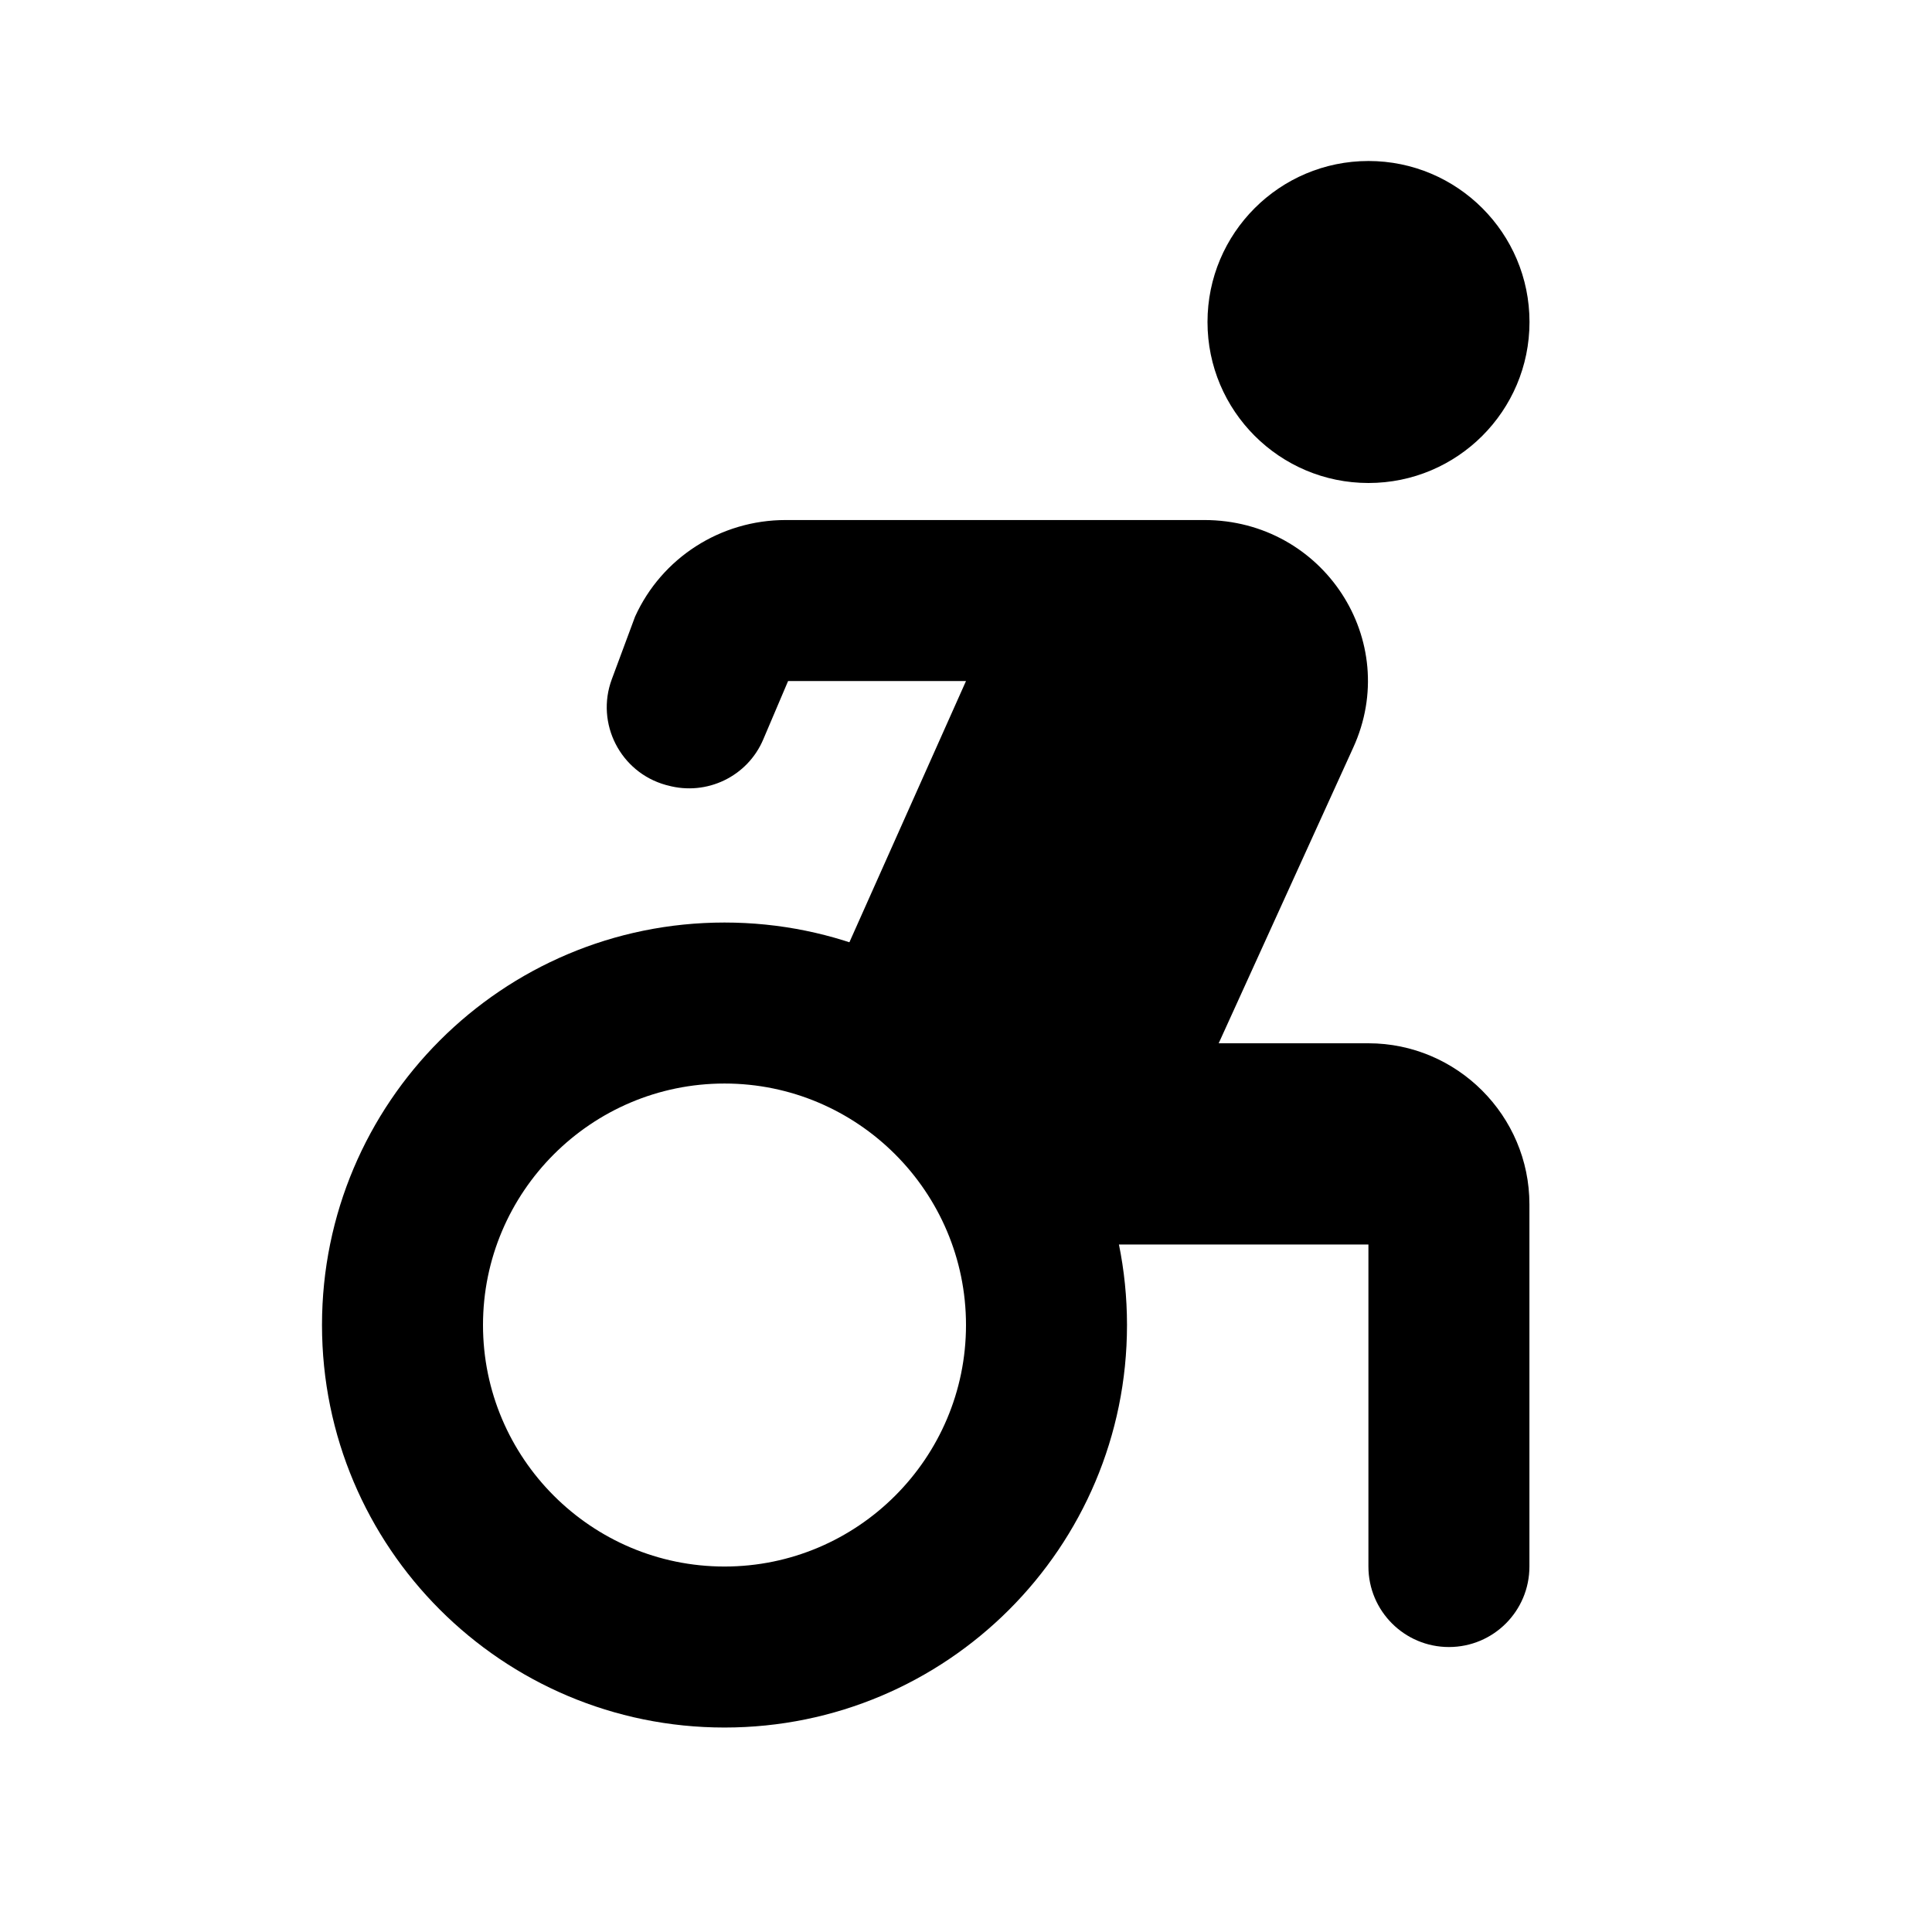
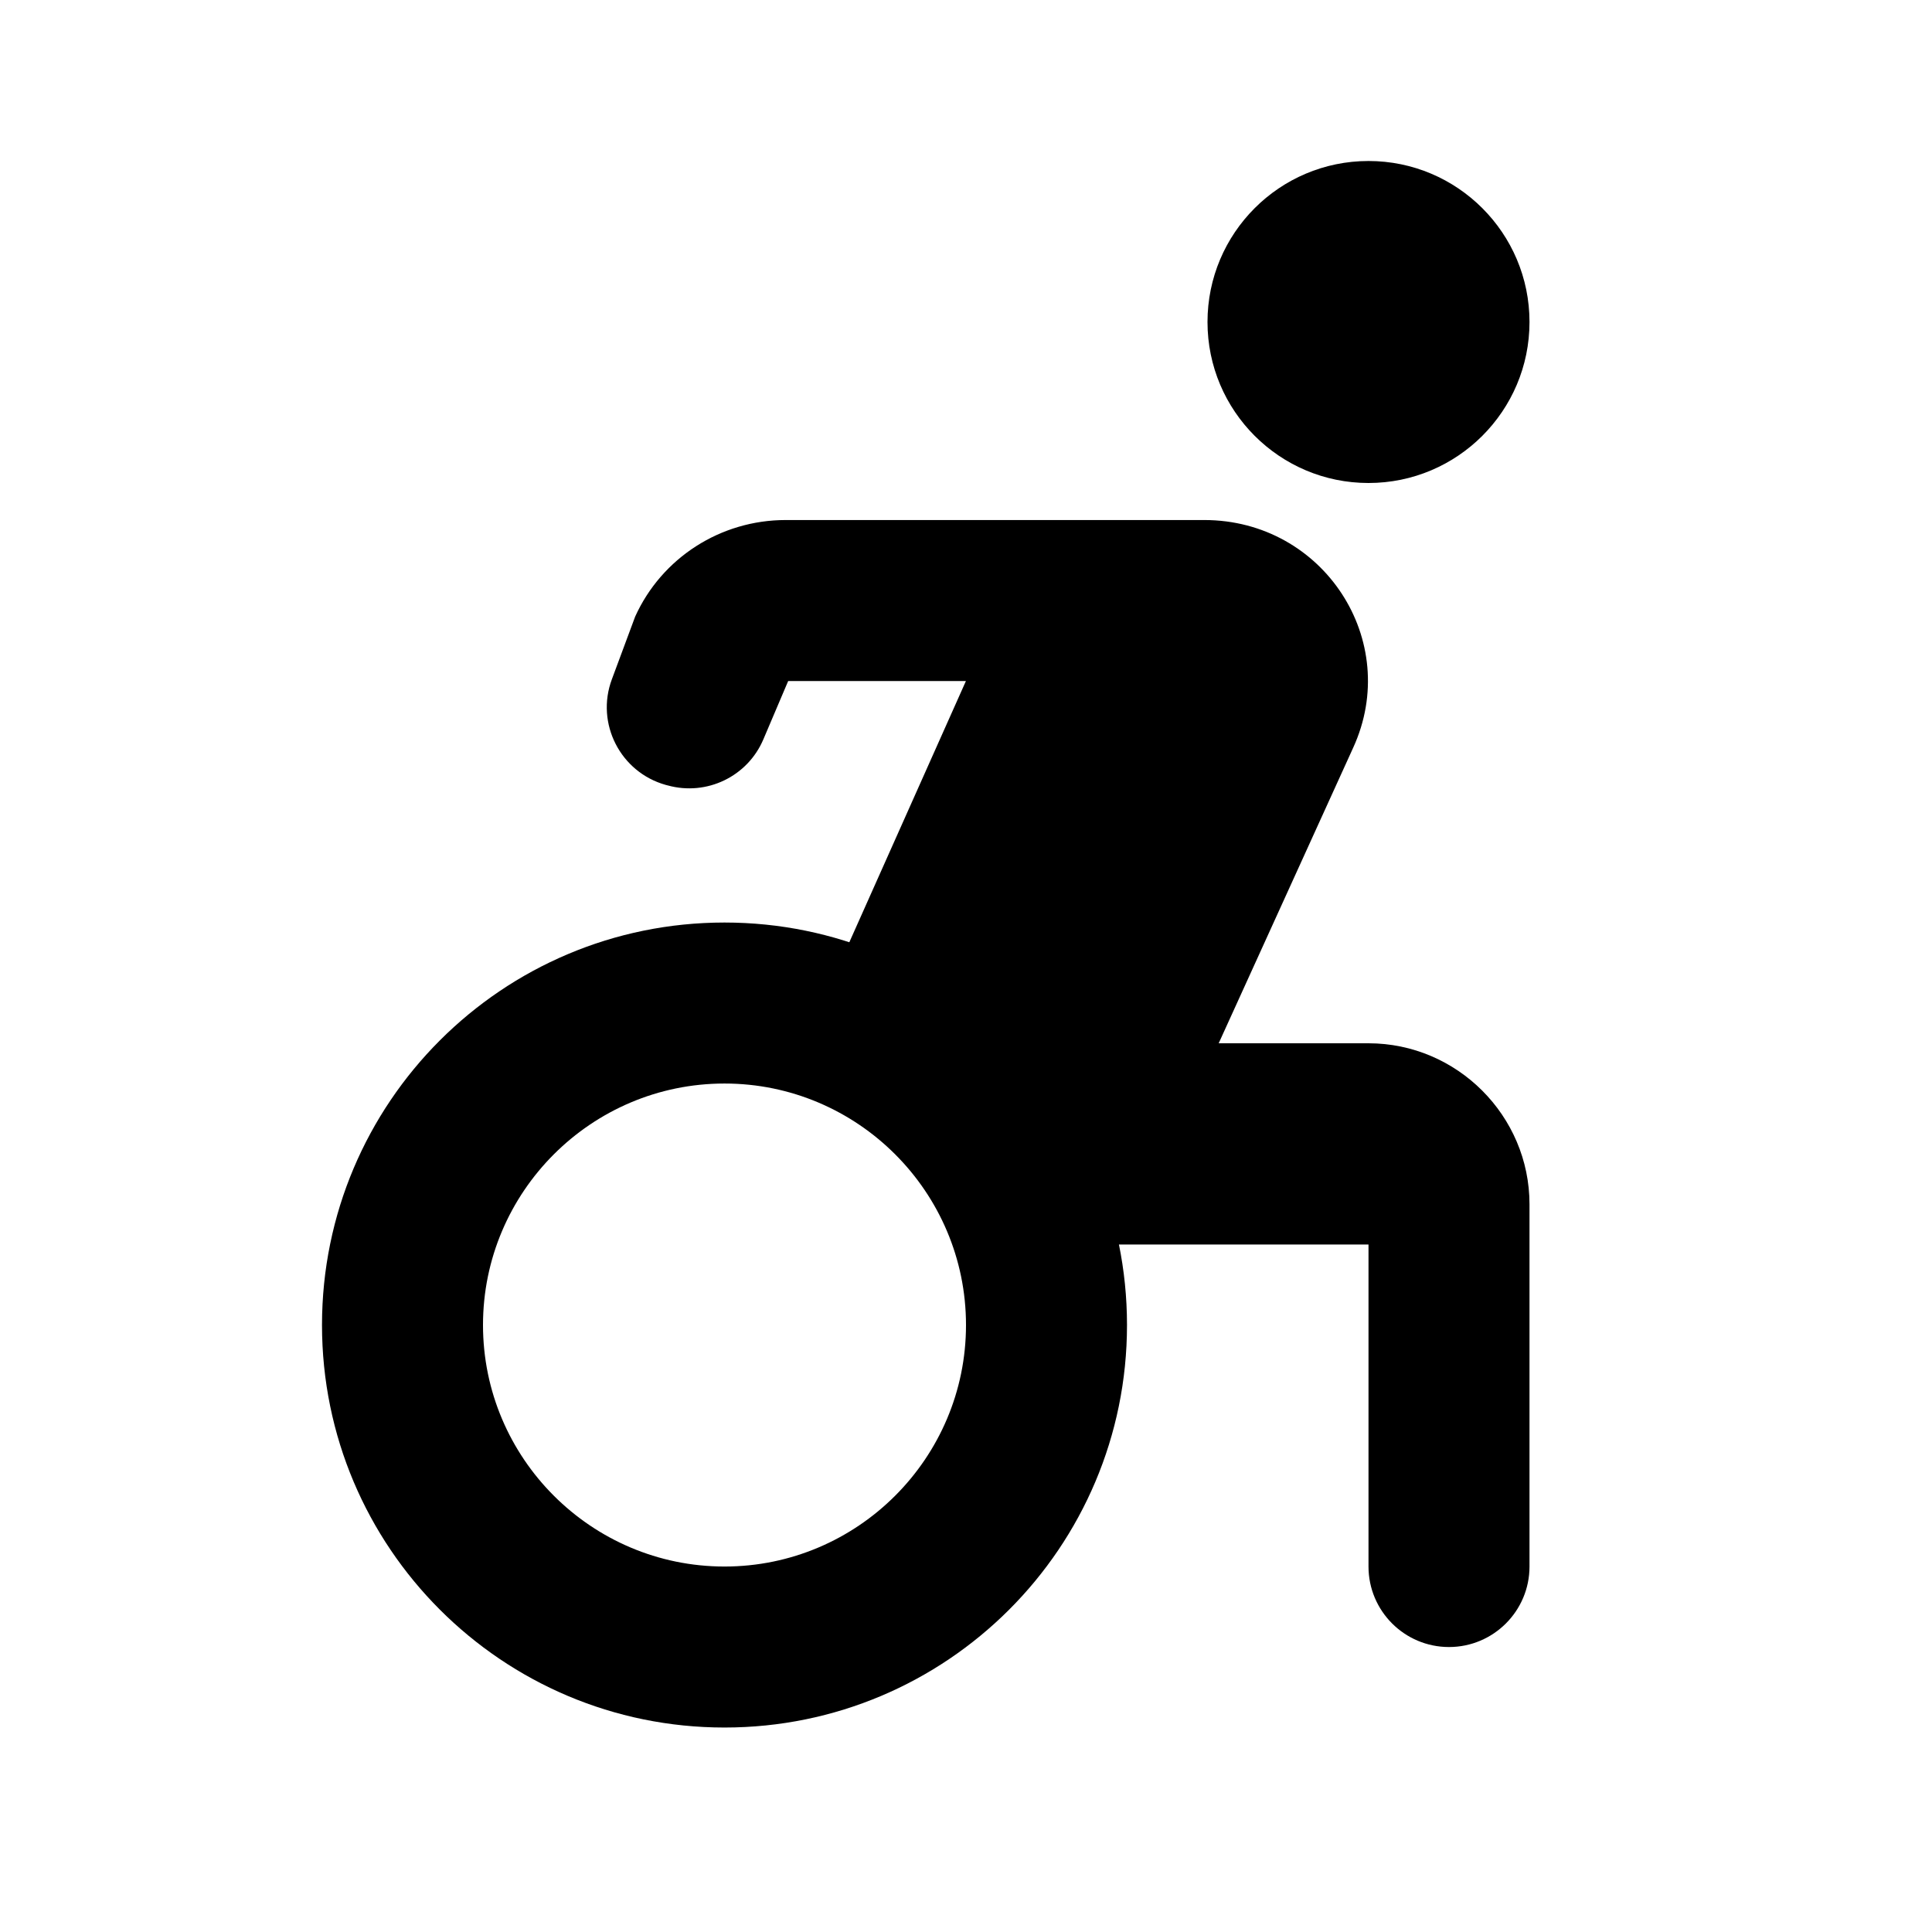
- <svg xmlns="http://www.w3.org/2000/svg" width="24px" height="24px" viewBox="0 0 24 24" version="1.1">
-   <g id="dtpr_icons-/-purpose-/-ic_black-/-accessibility" stroke="none" stroke-width="1" fill="none" fill-rule="evenodd">
-     <rect id="Container" x="0" y="0" width="24" height="24" />
-     <g id="Group-7" transform="translate(4, 2)" fill="#000000">
-       <path d="M13,0 C14.104,0 15,0.896 15,2 C15,3.104 14.104,4 13,4 C11.896,4 11,3.104 11,2 C11,0.896 11.896,0 13,0" id="Fill-1" />
-       <path d="M8.02,13.46 L12.999,13.46 L12.999,17.46 C12.999,18.012 13.447,18.46 13.999,18.46 C14.553,18.46 14.999,18.012 14.999,17.46 L14.999,12.96 C14.999,11.86 14.1,10.96 12.999,10.96 L11.139,10.96 L12.809,7.29 C13.419,5.96 12.441,4.46 10.96,4.46 L5.76,4.46 C4.95,4.46 4.22,4.93 3.889,5.66 L3.6,6.438 C3.396,6.987 3.707,7.594 4.271,7.751 L4.295,7.757 C4.779,7.89 5.287,7.646 5.482,7.184 L5.79,6.46 L8,6.46 L6.17,10.56 L8.02,13.46 Z" id="Fill-3" />
-       <path d="M5,9.46 C2.238,9.46 0,11.698 0,14.46 C0,17.222 2.238,19.46 5,19.46 C7.762,19.46 10,17.222 10,14.46 C10,11.698 7.762,9.46 5,9.46 M5,11.46 C6.654,11.46 8,12.806 8,14.46 C8,16.114 6.654,17.46 5,17.46 C3.346,17.46 2,16.114 2,14.46 C2,12.806 3.346,11.46 5,11.46" id="Fill-5" />
-     </g>
-   </g>
+ <svg xmlns="http://www.w3.org/2000/svg" width="24" height="24" viewBox="0 0 24 24" fill="none">
+   <path fill-rule="evenodd" clip-rule="evenodd" d="M17 2C18.104 2 19 2.896 19 4C19 5.104 18.104 6 17 6C15.896 6 15 5.104 15 4C15 2.896 15.896 2 17 2Z" fill="black" />
+   <path fill-rule="evenodd" clip-rule="evenodd" d="M12.02 15.46H17V19.46C17 20.012 17.448 20.46 18 20.46C18.552 20.46 19 20.012 19 19.46V14.96C19 13.86 18.099 12.96 17 12.96H15.139L16.809 9.29C17.419 7.96 16.441 6.46 14.96 6.46H9.76C8.951 6.46 8.22 6.93 7.89 7.66L7.601 8.438C7.396 8.987 7.707 9.594 8.272 9.751L8.296 9.757C8.78 9.89 9.287 9.646 9.483 9.184L9.791 8.46H11.999L10.169 12.56L12.02 15.46Z" fill="black" />
+   <path fill-rule="evenodd" clip-rule="evenodd" d="M9 11.46C6.238 11.46 4 13.698 4 16.46C4 19.222 6.238 21.46 9 21.46C11.762 21.46 14 19.222 14 16.46C14 13.698 11.762 11.46 9 11.46ZM9 13.46C10.654 13.46 12 14.806 12 16.46C12 18.114 10.654 19.46 9 19.46C7.346 19.46 6 18.114 6 16.46C6 14.806 7.346 13.46 9 13.46Z" fill="black" />
</svg>
